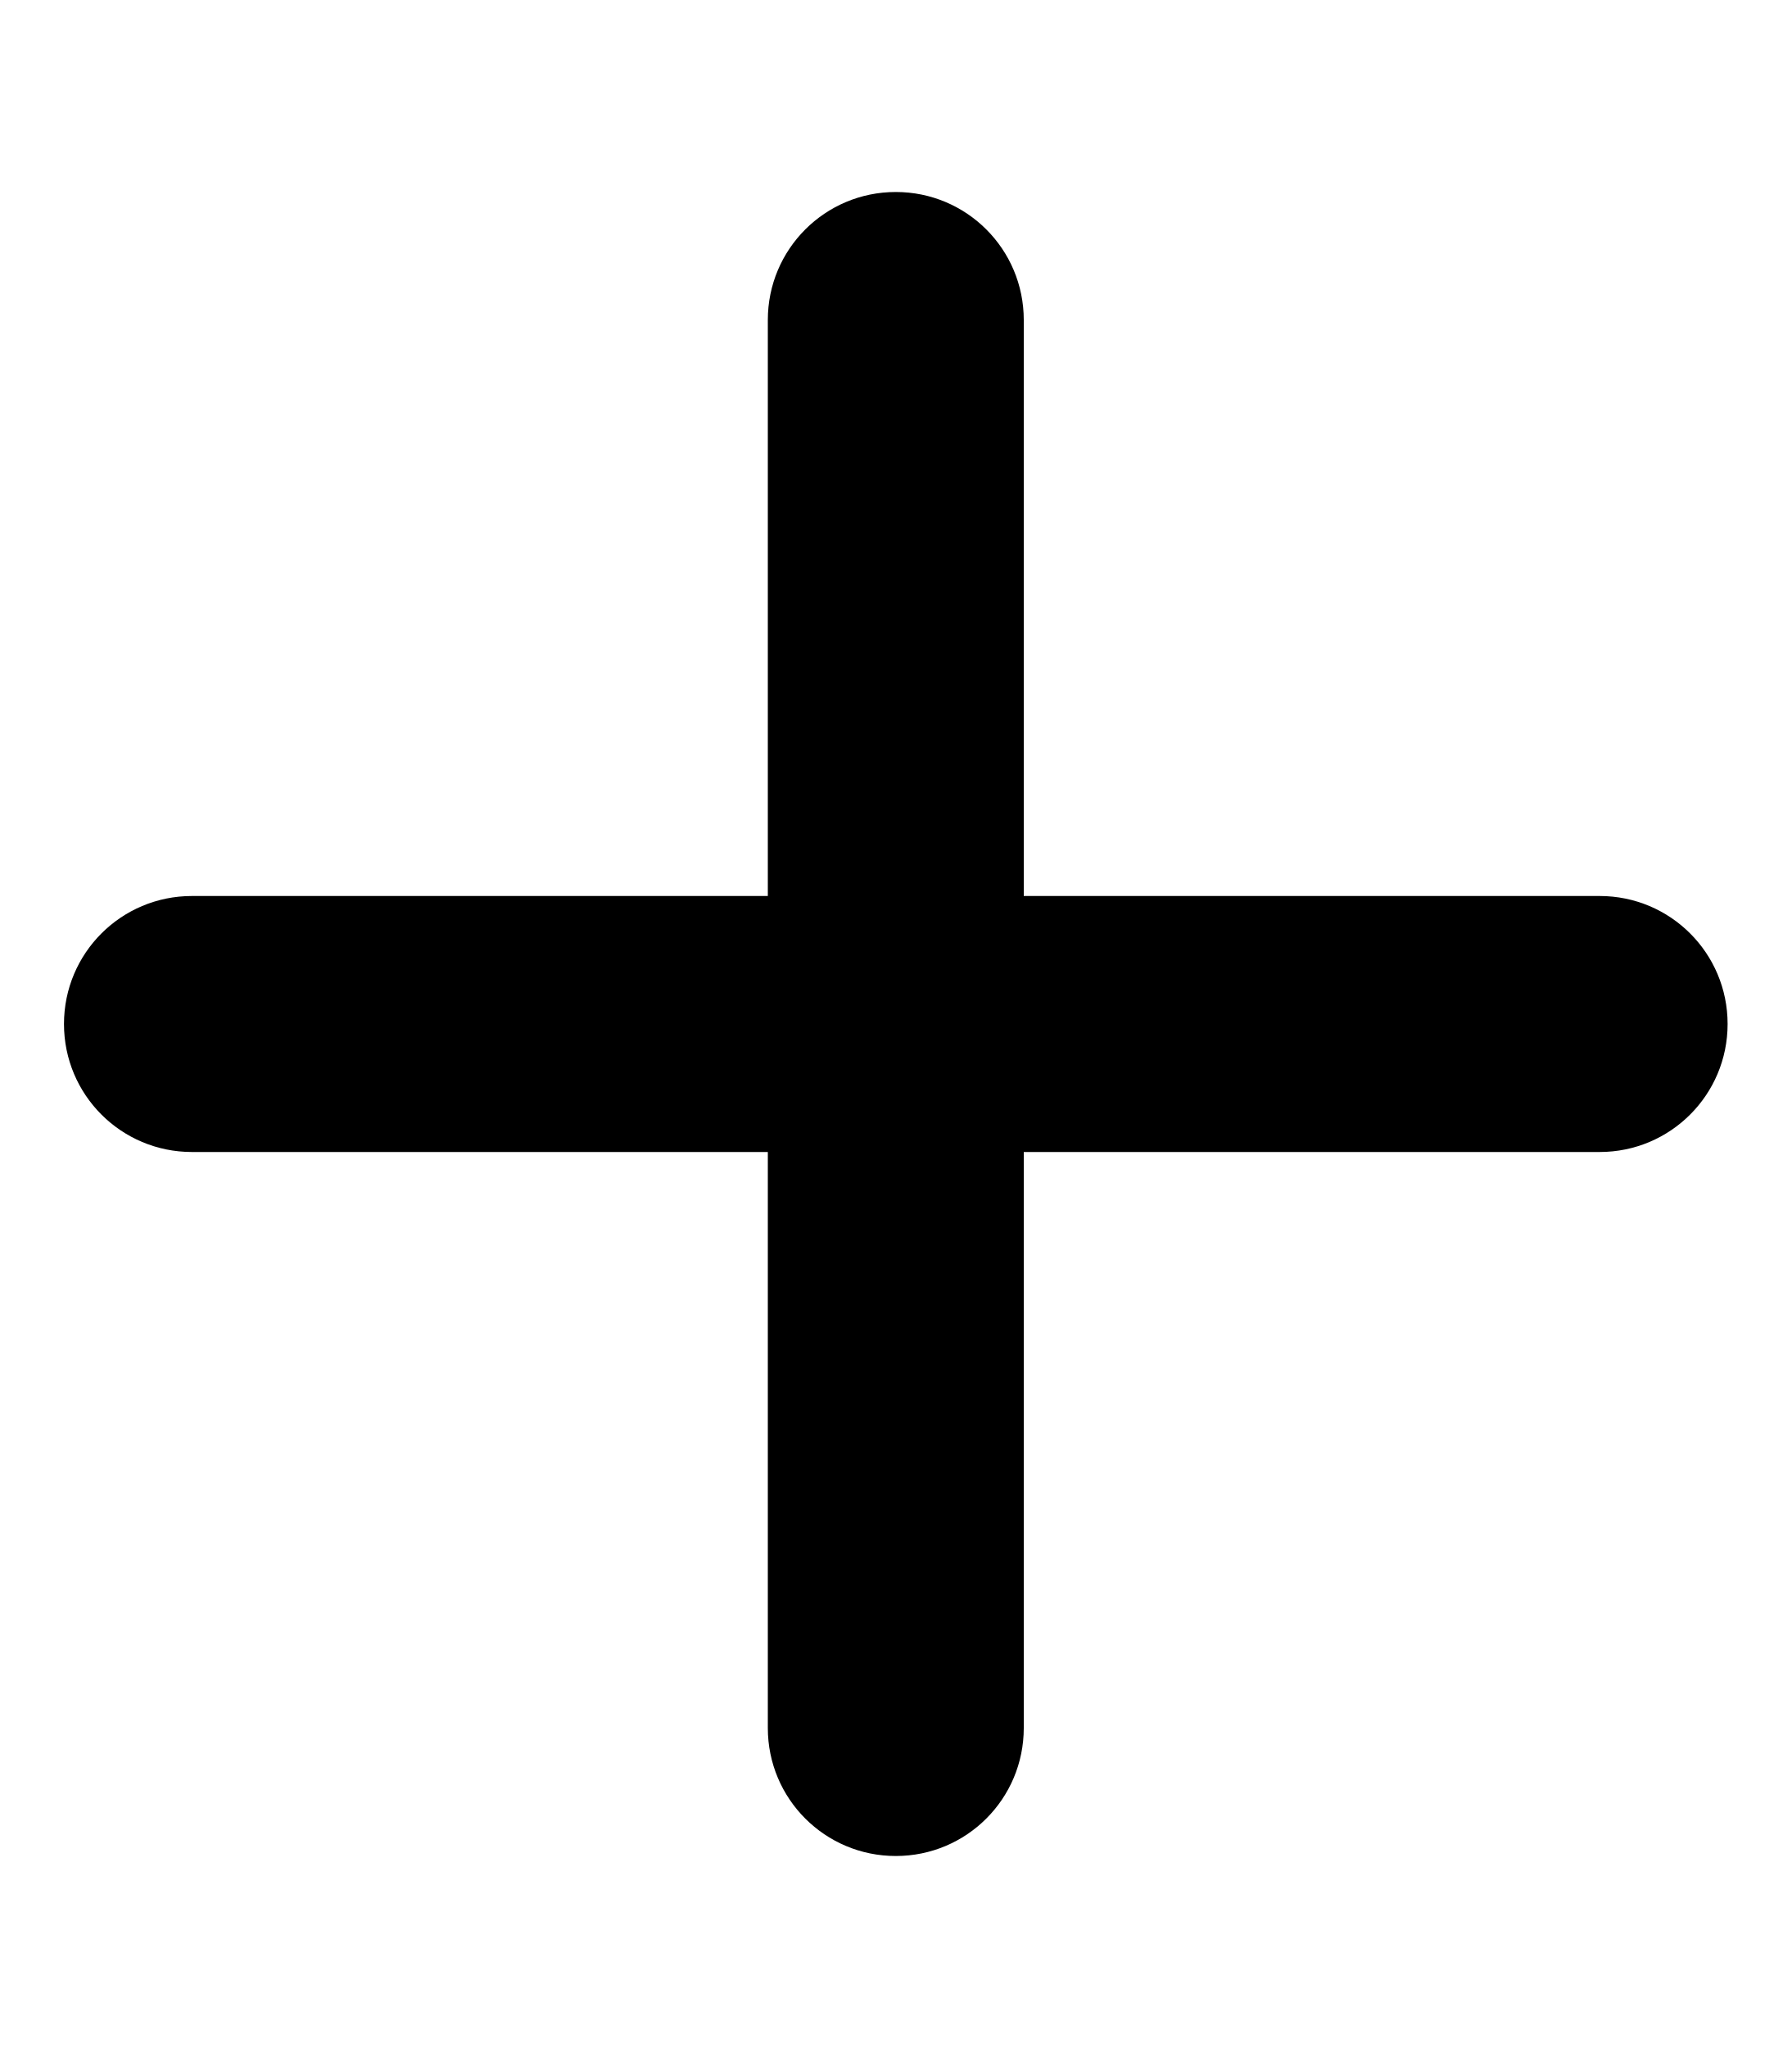
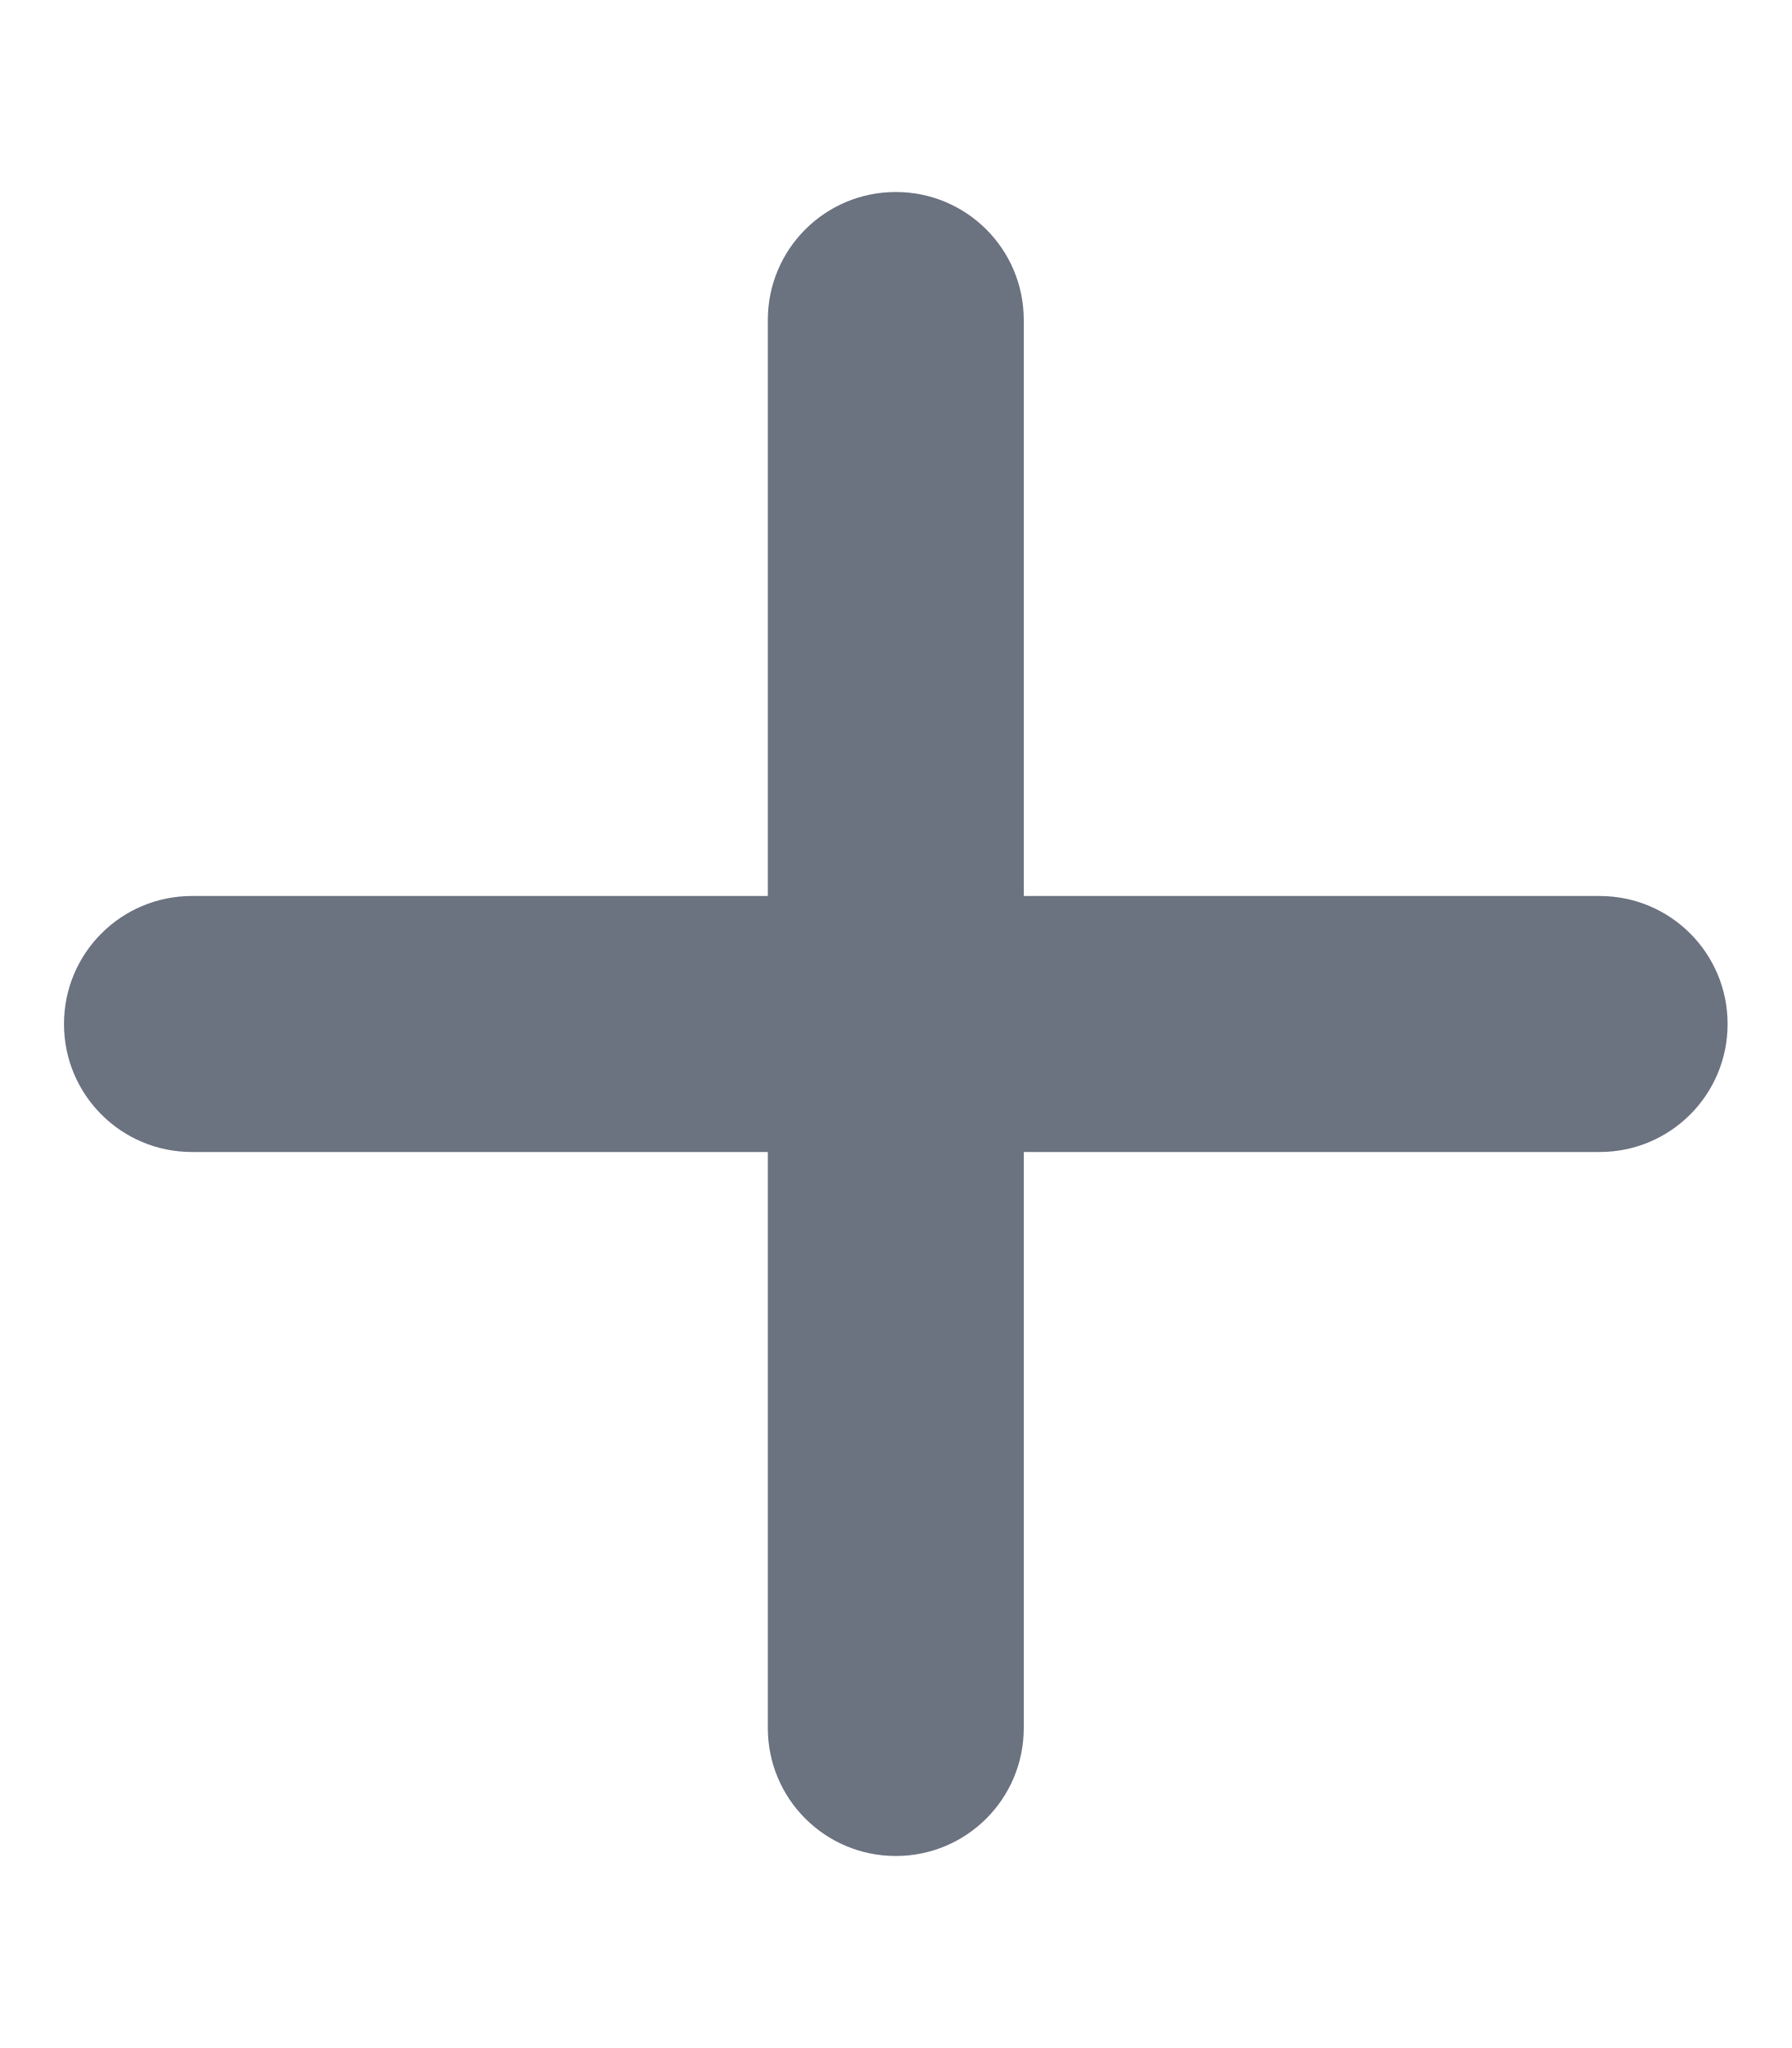
<svg xmlns="http://www.w3.org/2000/svg" viewBox="0 0 448 512">
-   <path d="M256 80c0-17.7-14.3-32-32-32s-32 14.3-32 32l0 144L48 224c-17.7 0-32 14.3-32 32s14.3 32 32 32l144 0 0 144c0 17.7 14.3 32 32 32s32-14.3 32-32l0-144 144 0c17.7 0 32-14.3 32-32s-14.3-32-32-32l-144 0 0-144z" />
+   <path d="M256 80c0-17.7-14.3-32-32-32s-32 14.3-32 32l0 144L48 224c-17.7 0-32 14.3-32 32s14.3 32 32 32l144 0 0 144c0 17.7 14.3 32 32 32s32-14.3 32-32l0-144 144 0c17.7 0 32-14.3 32-32s-14.3-32-32-32l-144 0 0-144z" fill="#6B7280" />
</svg>
